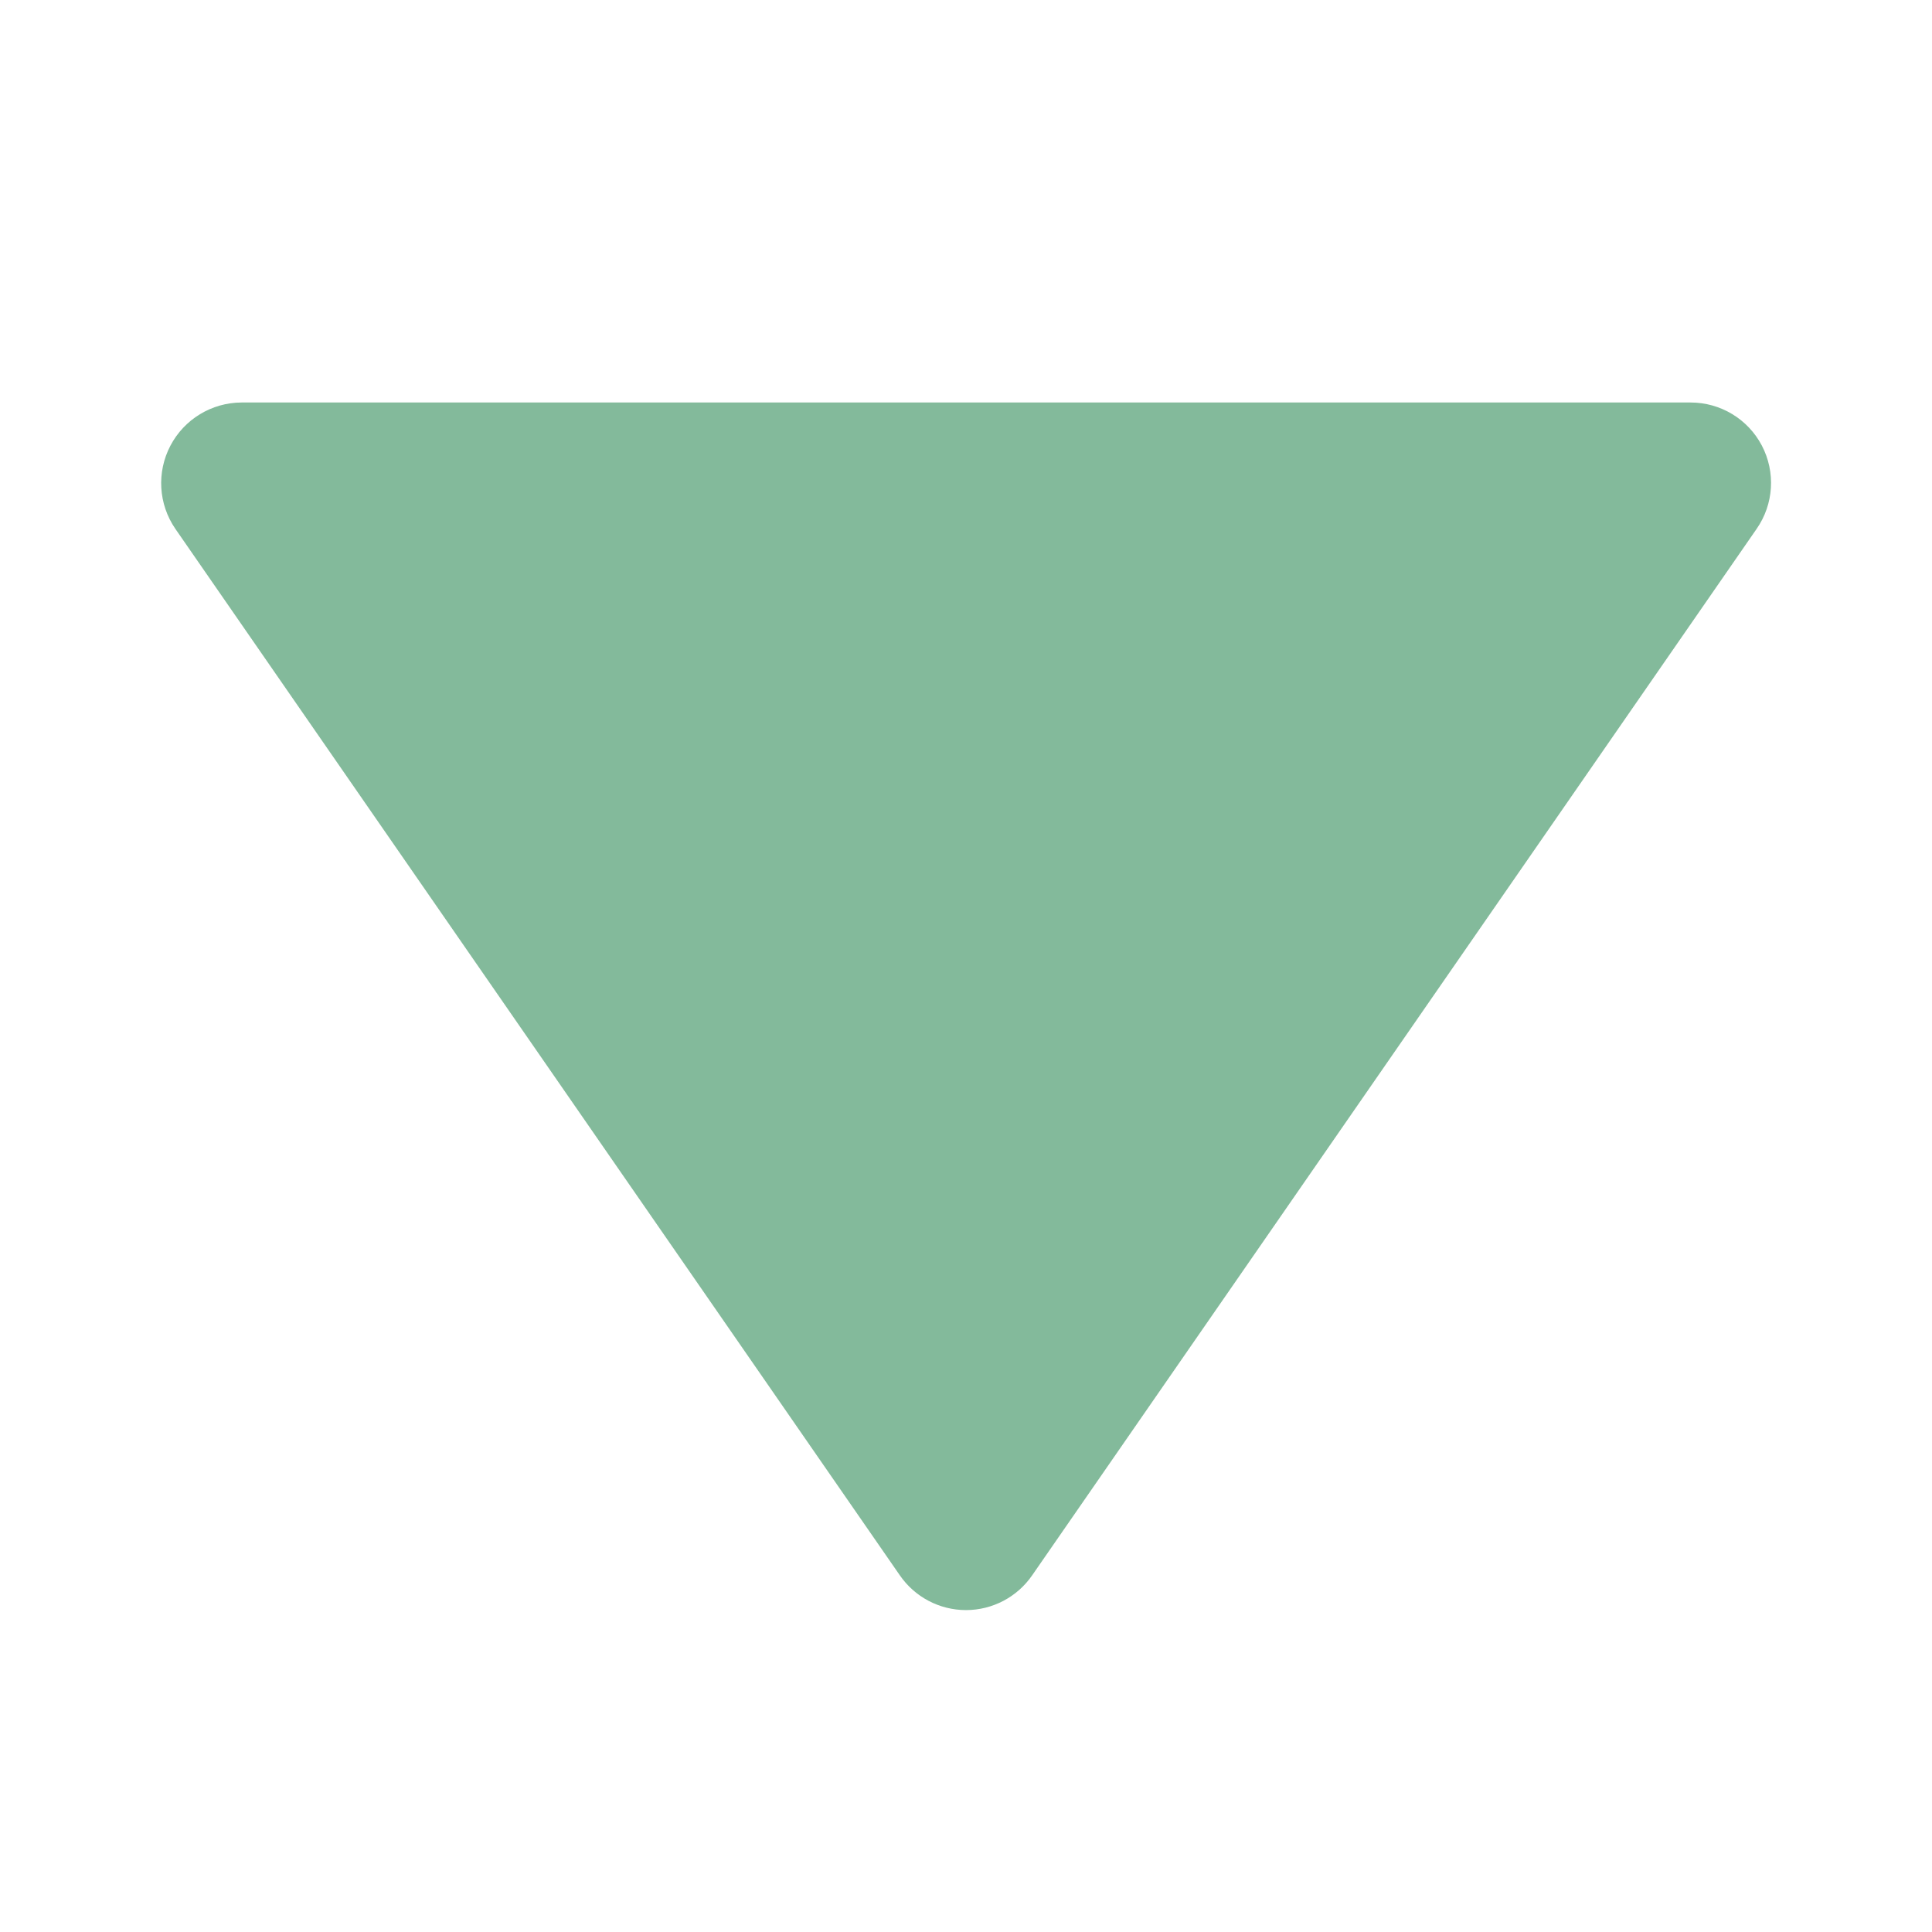
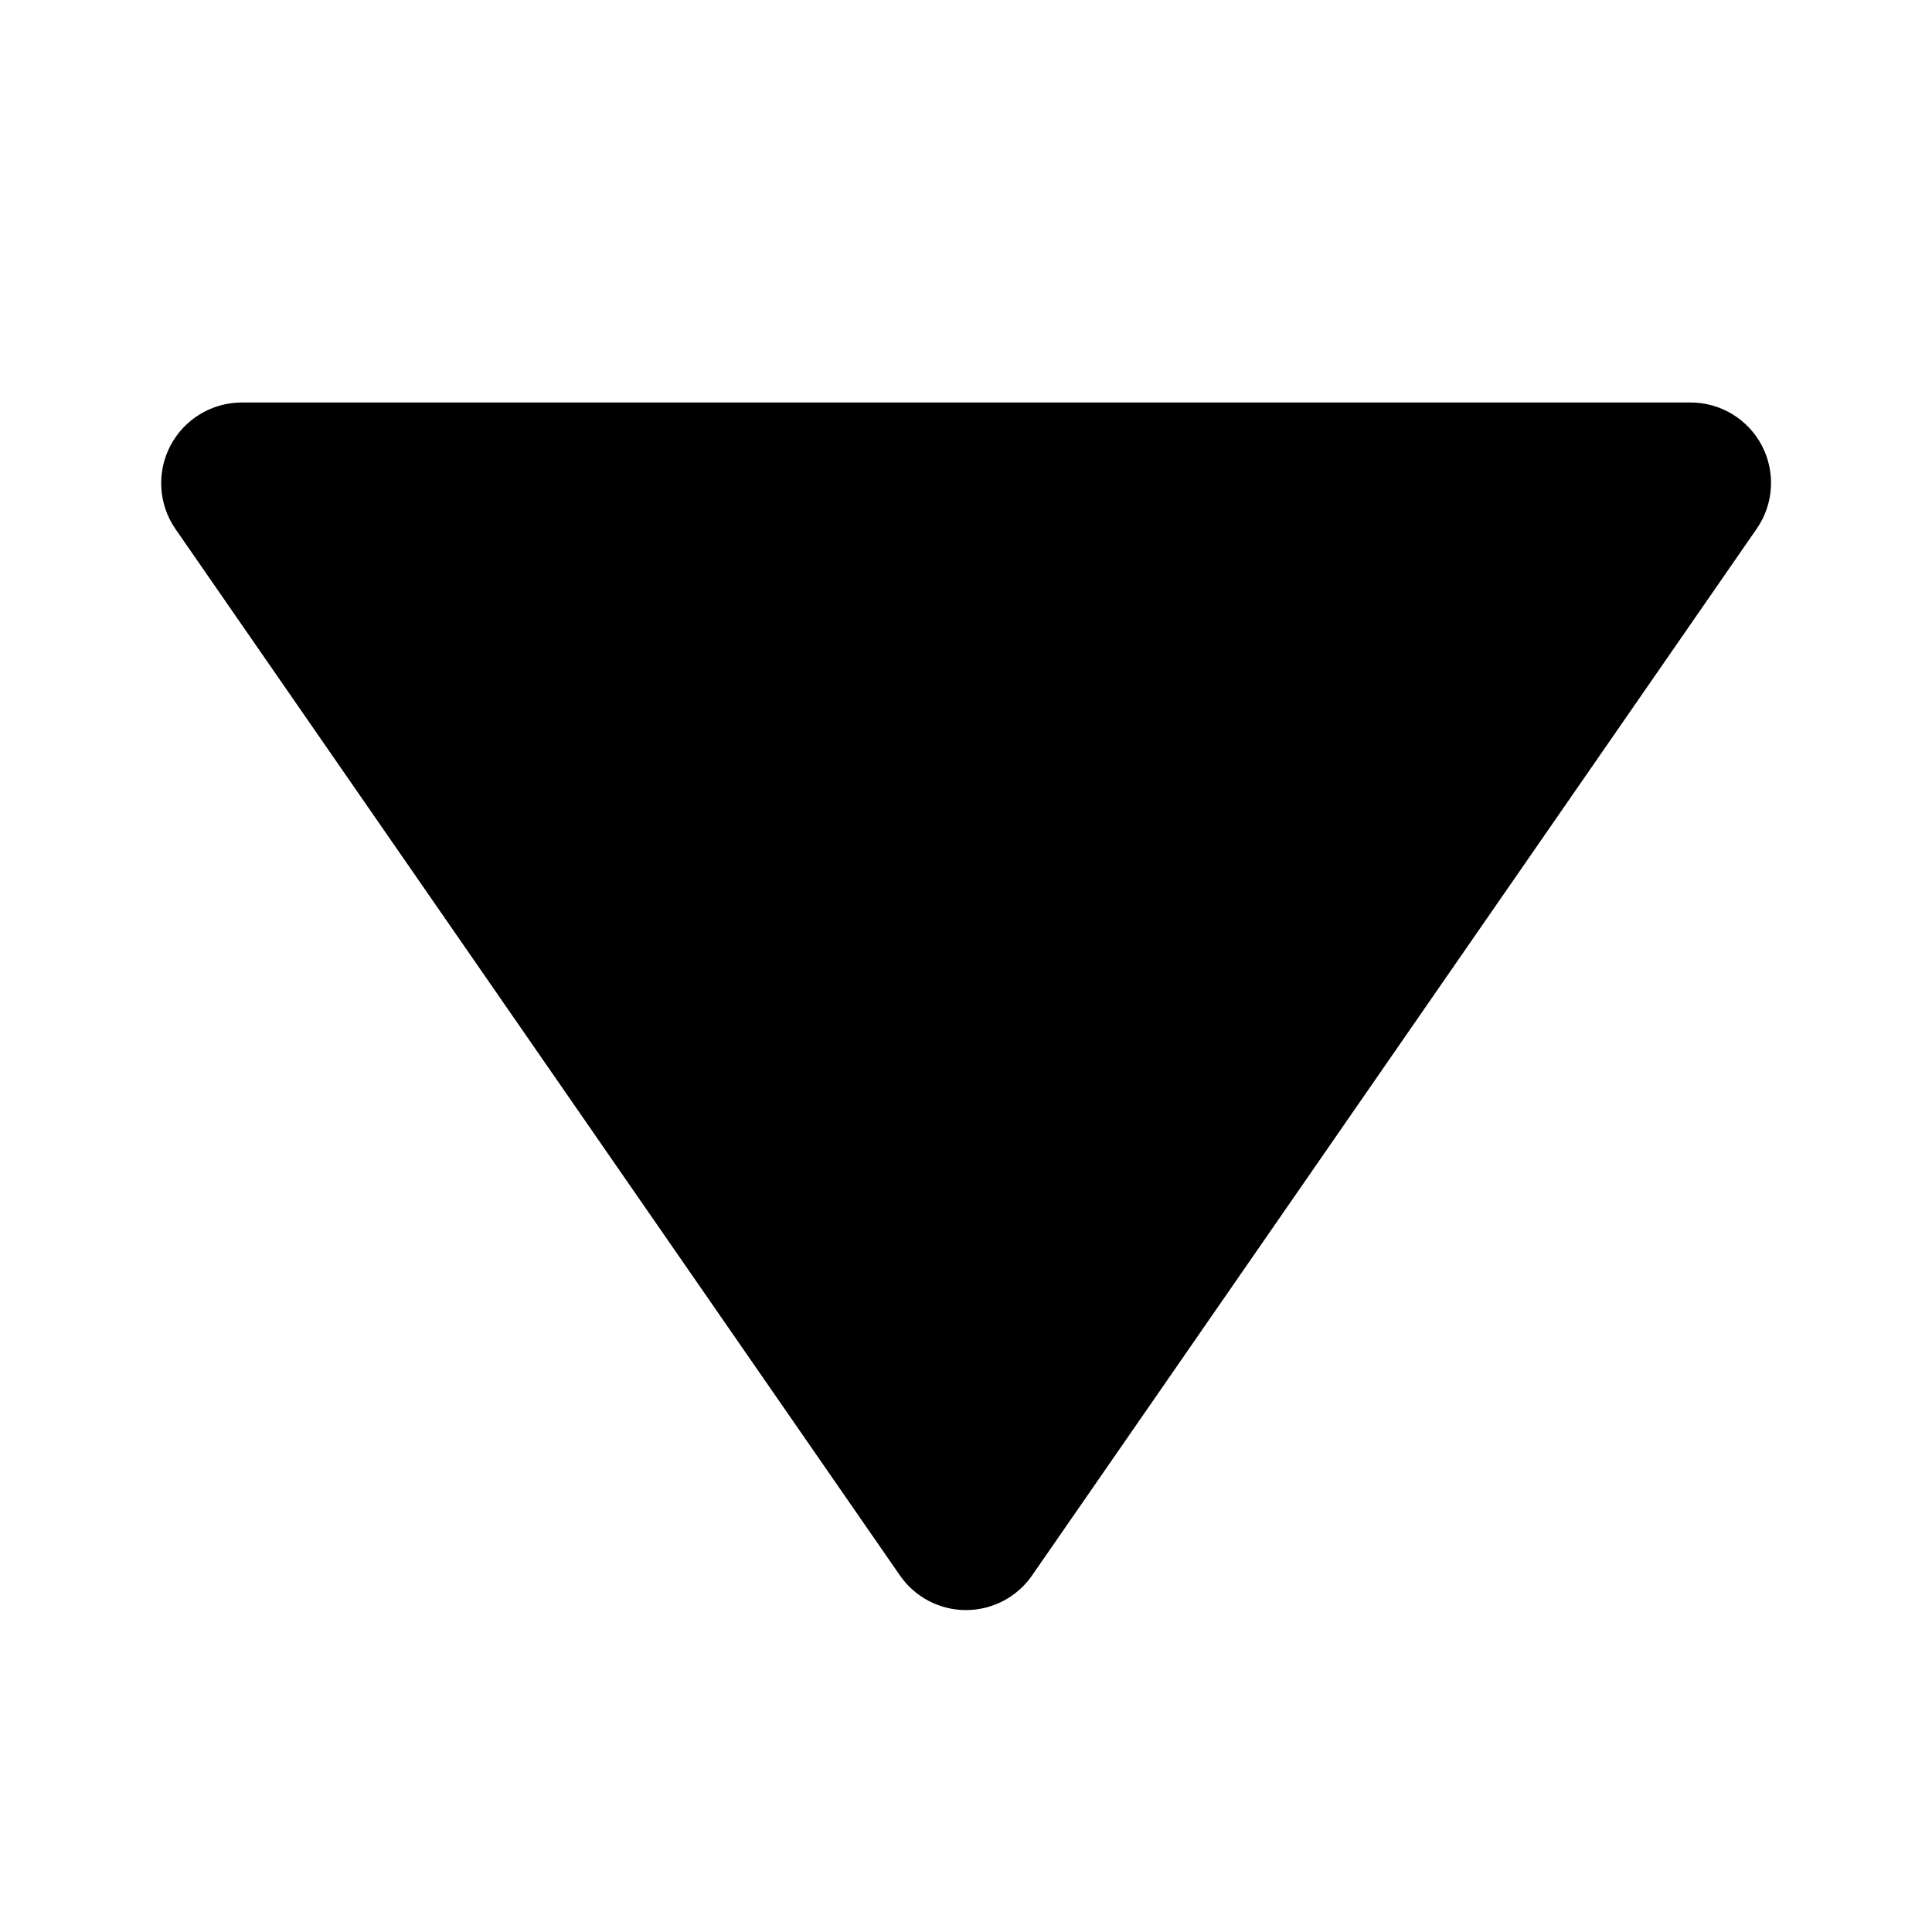
<svg xmlns="http://www.w3.org/2000/svg" width="10" height="10" viewBox="0 0 24 24">
-   <path fill="#83ba9b" d="M11.178 19.569a.998.998 0 0 0 1.644 0l9-13A.999.999 0 0 0 21 5H3a1.002 1.002 0 0 0-.822 1.569l9 13z" />
+   <path fill="currentColor" d="M11.178 19.569a.998.998 0 0 0 1.644 0l9-13A.999.999 0 0 0 21 5H3a1.002 1.002 0 0 0-.822 1.569l9 13z" />
</svg>
